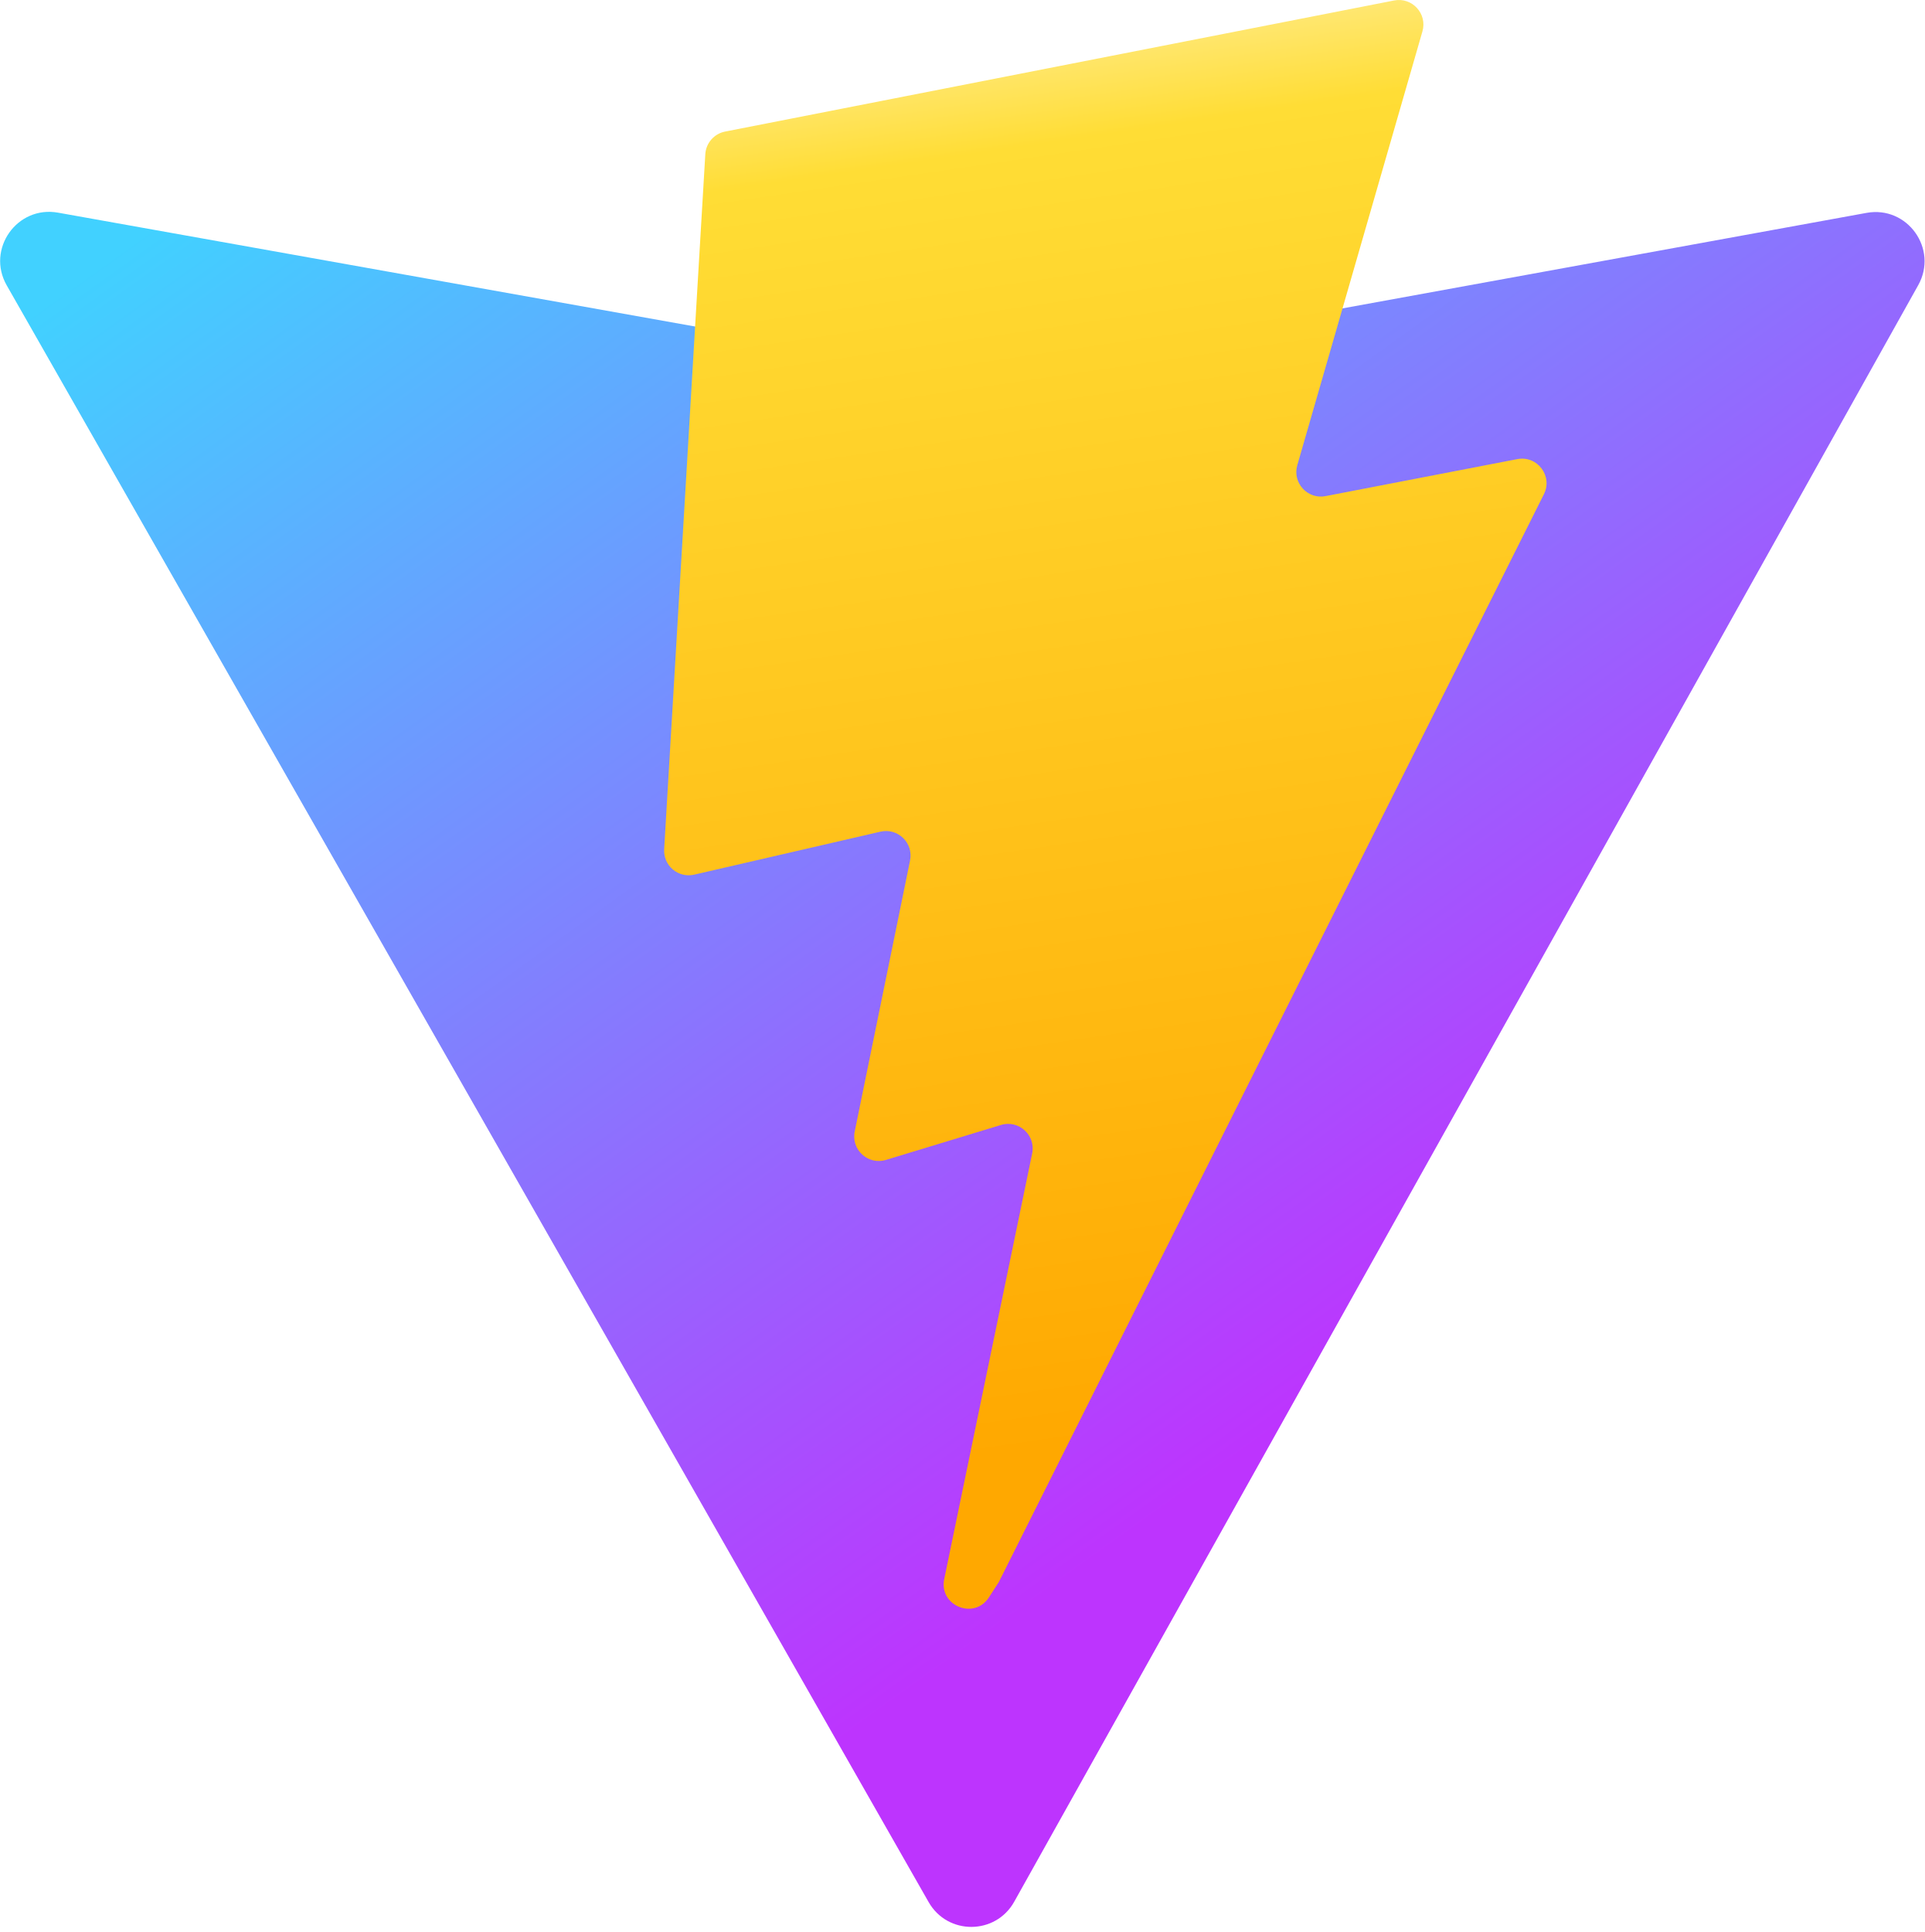
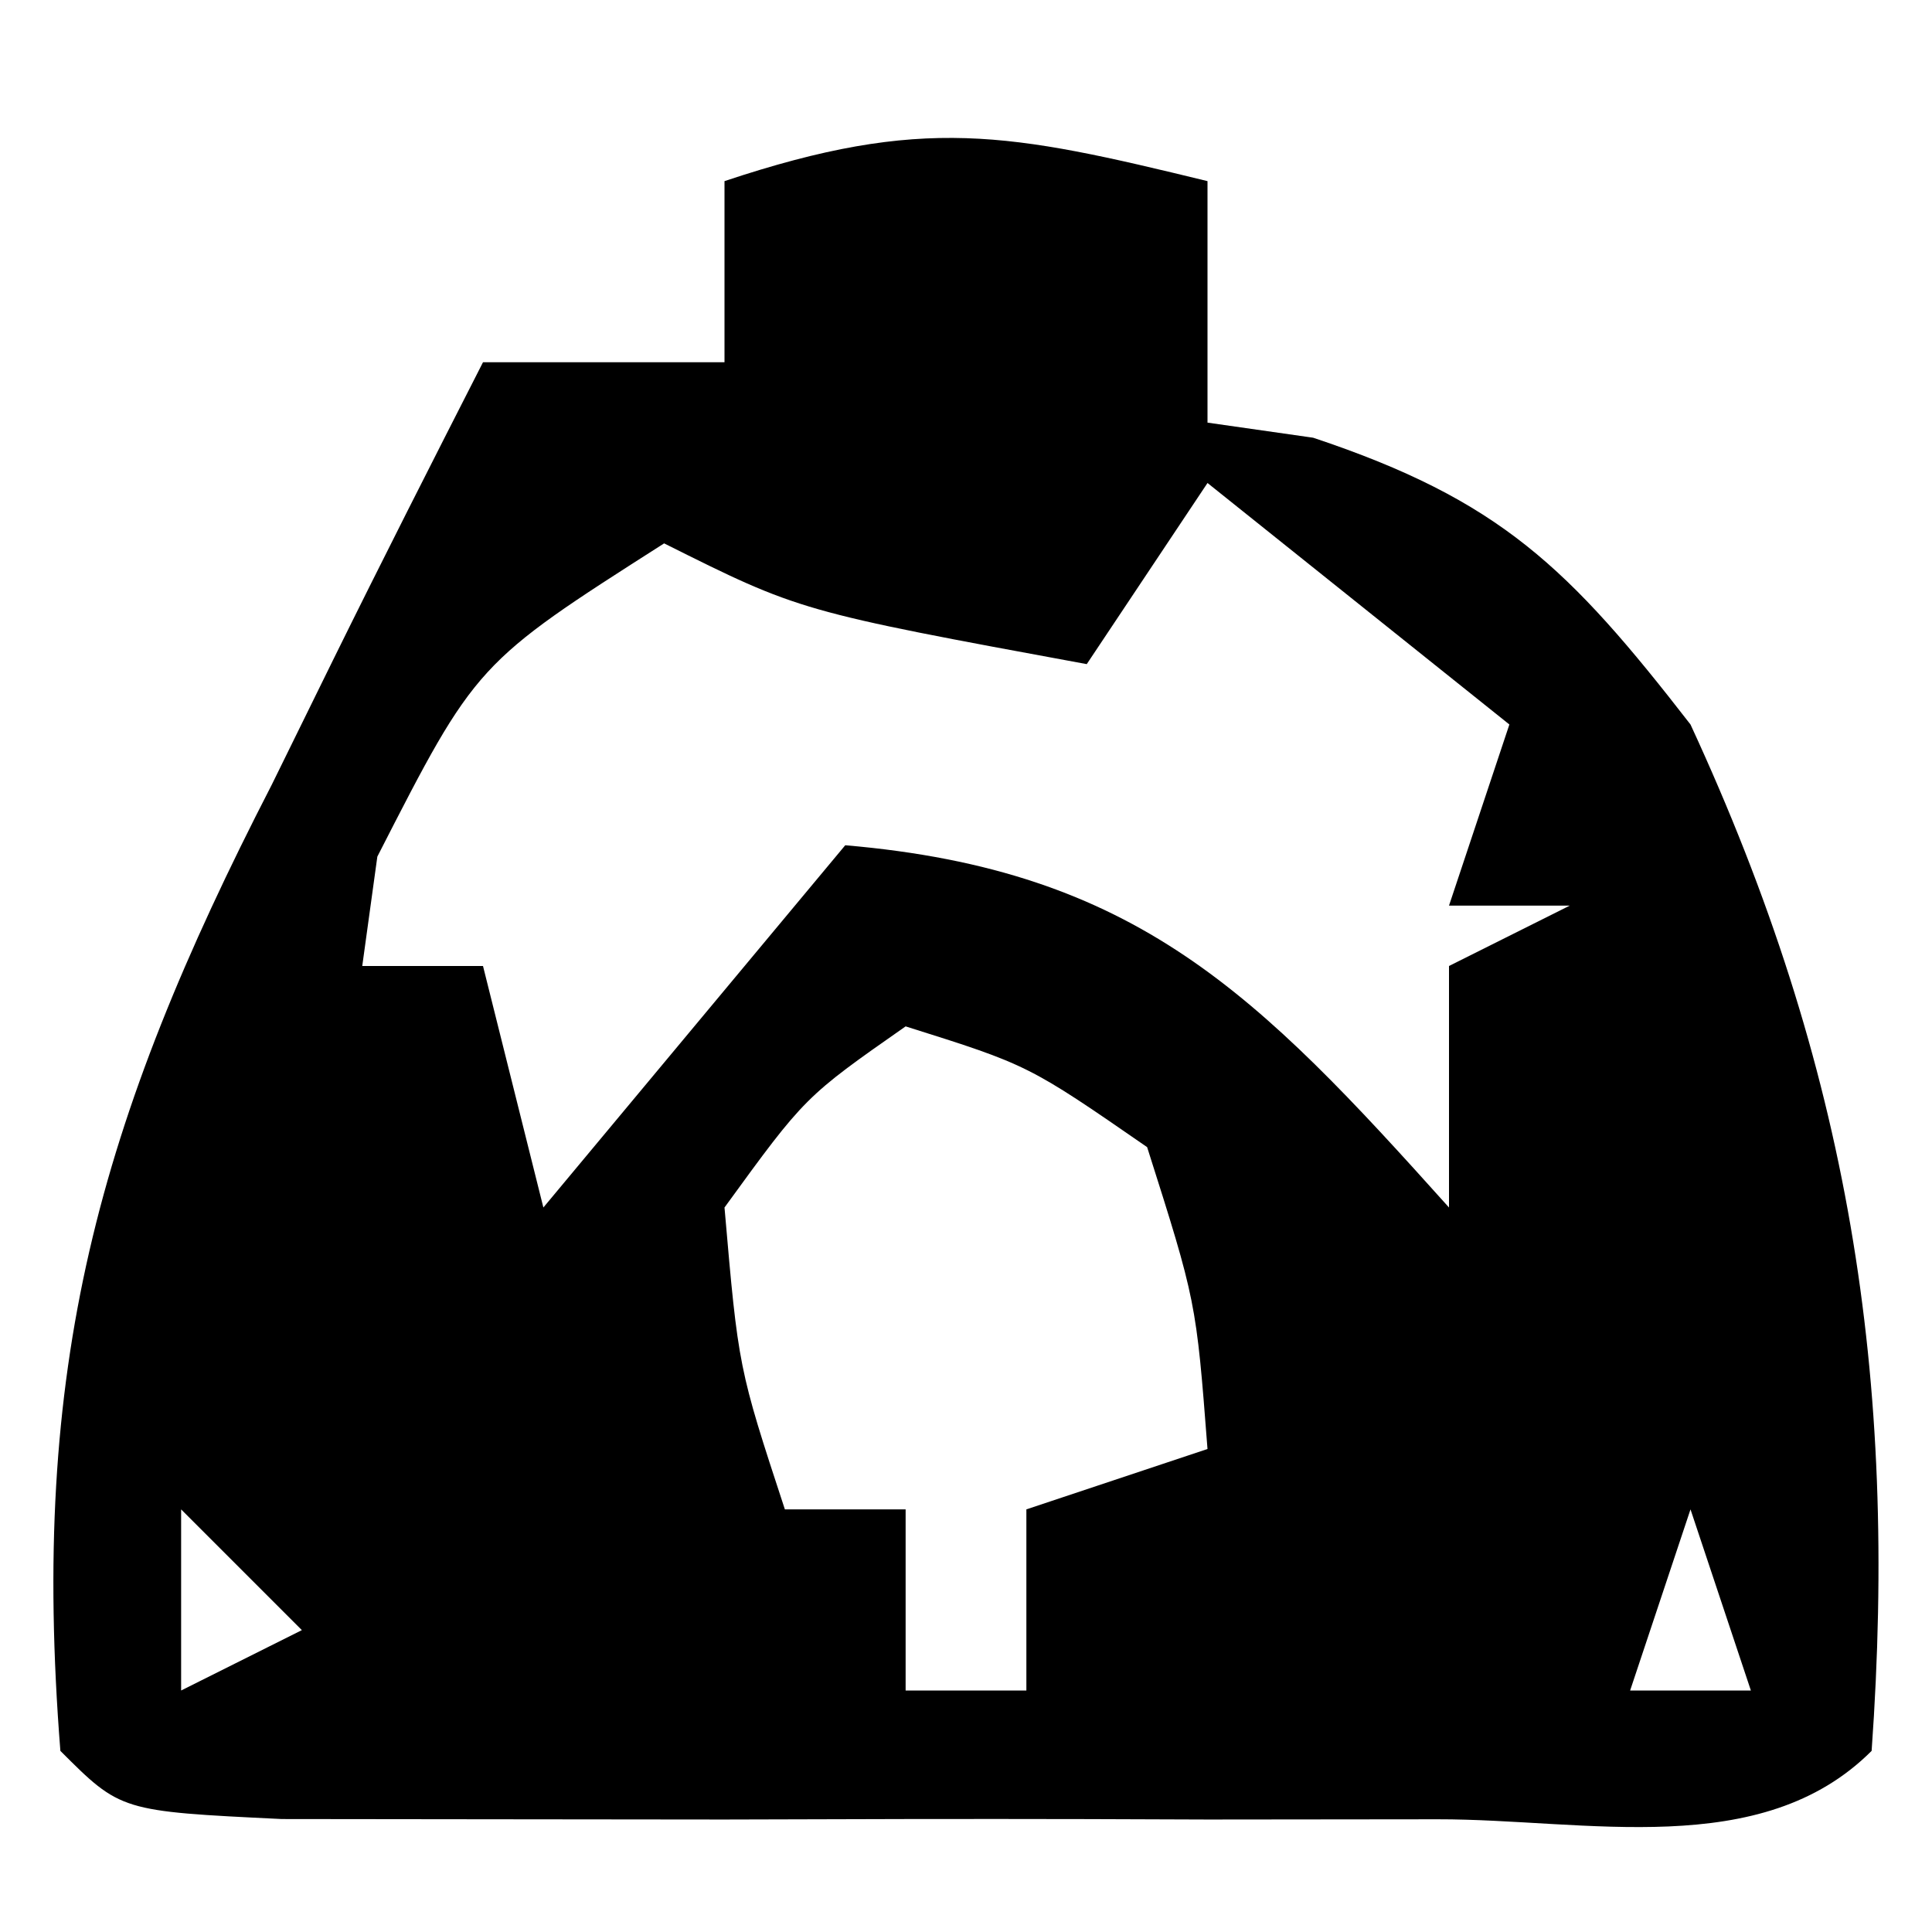
- <svg xmlns="http://www.w3.org/2000/svg" aria-hidden="true" role="img" class="iconify iconify--logos" width="31.88" height="32" preserveAspectRatio="xMidYMid meet" viewBox="0 0 256 257">
-   <defs>
-     <linearGradient id="IconifyId1813088fe1fbc01fb466" x1="-.828%" x2="57.636%" y1="7.652%" y2="78.411%">
-       <stop offset="0%" stop-color="#41D1FF" />
-       <stop offset="100%" stop-color="#BD34FE" />
-     </linearGradient>
-     <linearGradient id="IconifyId1813088fe1fbc01fb467" x1="43.376%" x2="50.316%" y1="2.242%" y2="89.03%">
-       <stop offset="0%" stop-color="#FFEA83" />
-       <stop offset="8.333%" stop-color="#FFDD35" />
-       <stop offset="100%" stop-color="#FFA800" />
-     </linearGradient>
-   </defs>
-   <path fill="url(#IconifyId1813088fe1fbc01fb466)" d="M255.153 37.938L134.897 252.976c-2.483 4.44-8.862 4.466-11.382.048L.875 37.958c-2.746-4.814 1.371-10.646 6.827-9.67l120.385 21.517a6.537 6.537 0 0 0 2.322-.004l117.867-21.483c5.438-.991 9.574 4.796 6.877 9.62Z" />
-   <path fill="url(#IconifyId1813088fe1fbc01fb467)" d="M185.432.063L96.44 17.501a3.268 3.268 0 0 0-2.634 3.014l-5.474 92.456a3.268 3.268 0 0 0 3.997 3.378l24.777-5.718c2.318-.535 4.413 1.507 3.936 3.838l-7.361 36.047c-.495 2.426 1.782 4.5 4.151 3.78l15.304-4.649c2.372-.72 4.652 1.36 4.15 3.788l-11.698 56.621c-.732 3.542 3.979 5.473 5.943 2.437l1.313-2.028l72.516-144.72c1.215-2.423-.88-5.186-3.54-4.672l-25.505 4.922c-2.396.462-4.435-1.77-3.759-4.114l16.646-57.705c.677-2.35-1.37-4.583-3.769-4.113Z" />
+ <svg xmlns="http://www.w3.org/2000/svg" version="1.1" width="32" height="32">
+   <path d="M0 0 C0 1.32 0 2.64 0 4 C0.578 4.082 1.155 4.165 1.75 4.25 C4.847 5.282 5.986 6.402 8 9 C10.624 14.672 11.443 19.795 11 26 C9.17 27.83 6.268 27.13 3.812 27.133 C2.557 27.134 1.301 27.135 0.008 27.137 C-0.649 27.135 -1.306 27.133 -1.983 27.13 C-3.992 27.125 -6 27.13 -8.008 27.137 C-9.263 27.135 -10.519 27.134 -11.812 27.133 C-12.974 27.132 -14.135 27.131 -15.332 27.129 C-18 27 -18 27 -19 26 C-19.501 19.655 -18.385 15.603 -15.5 10 C-14.999 8.981 -14.999 8.981 -14.488 7.941 C-13.673 6.287 -12.838 4.643 -12 3 C-10.68 3 -9.36 3 -8 3 C-8 2.01 -8 1.02 -8 0 C-4.71 -1.097 -3.287 -0.8 0 0 Z M-7 2 C-6 4 -6 4 -6 4 Z M-2 2 C-1 4 -1 4 -1 4 Z M0 5 C-0.99 6.485 -0.99 6.485 -2 8 C-6.75 7.125 -6.75 7.125 -9 6 C-12.112 7.985 -12.112 7.985 -13.75 11.188 C-13.832 11.786 -13.915 12.384 -14 13 C-13.34 13 -12.68 13 -12 13 C-11.67 14.32 -11.34 15.64 -11 17 C-9.35 15.02 -7.7 13.04 -6 11 C-1.167 11.414 0.827 13.464 4 17 C4 15.68 4 14.36 4 13 C4.66 12.67 5.32 12.34 6 12 C5.34 12 4.68 12 4 12 C4.33 11.01 4.66 10.02 5 9 C3.35 7.68 1.7 6.36 0 5 Z M-5 14 C-6.666 15.165 -6.666 15.165 -8 17 C-7.77 19.655 -7.77 19.655 -7 22 C-6.34 22 -5.68 22 -5 22 C-5 22.99 -5 23.98 -5 25 C-4.34 25 -3.68 25 -3 25 C-3 24.01 -3 23.02 -3 22 C-2.01 21.67 -1.02 21.34 0 21 C-0.188 18.555 -0.188 18.555 -1 16 C-2.968 14.64 -2.968 14.64 -5 14 Z M-11 18 C-10 22 -10 22 -10 22 Z M2 19 C3 22 3 22 3 22 Z M-17 22 C-17 22.99 -17 23.98 -17 25 C-16.34 24.67 -15.68 24.34 -15 24 C-15.66 23.34 -16.32 22.68 -17 22 Z M8 22 C7.67 22.99 7.34 23.98 7 25 C7.66 25 8.32 25 9 25 C8.67 24.01 8.34 23.02 8 22 Z " fill="#000000" transform="translate(20,3)" />
</svg>
